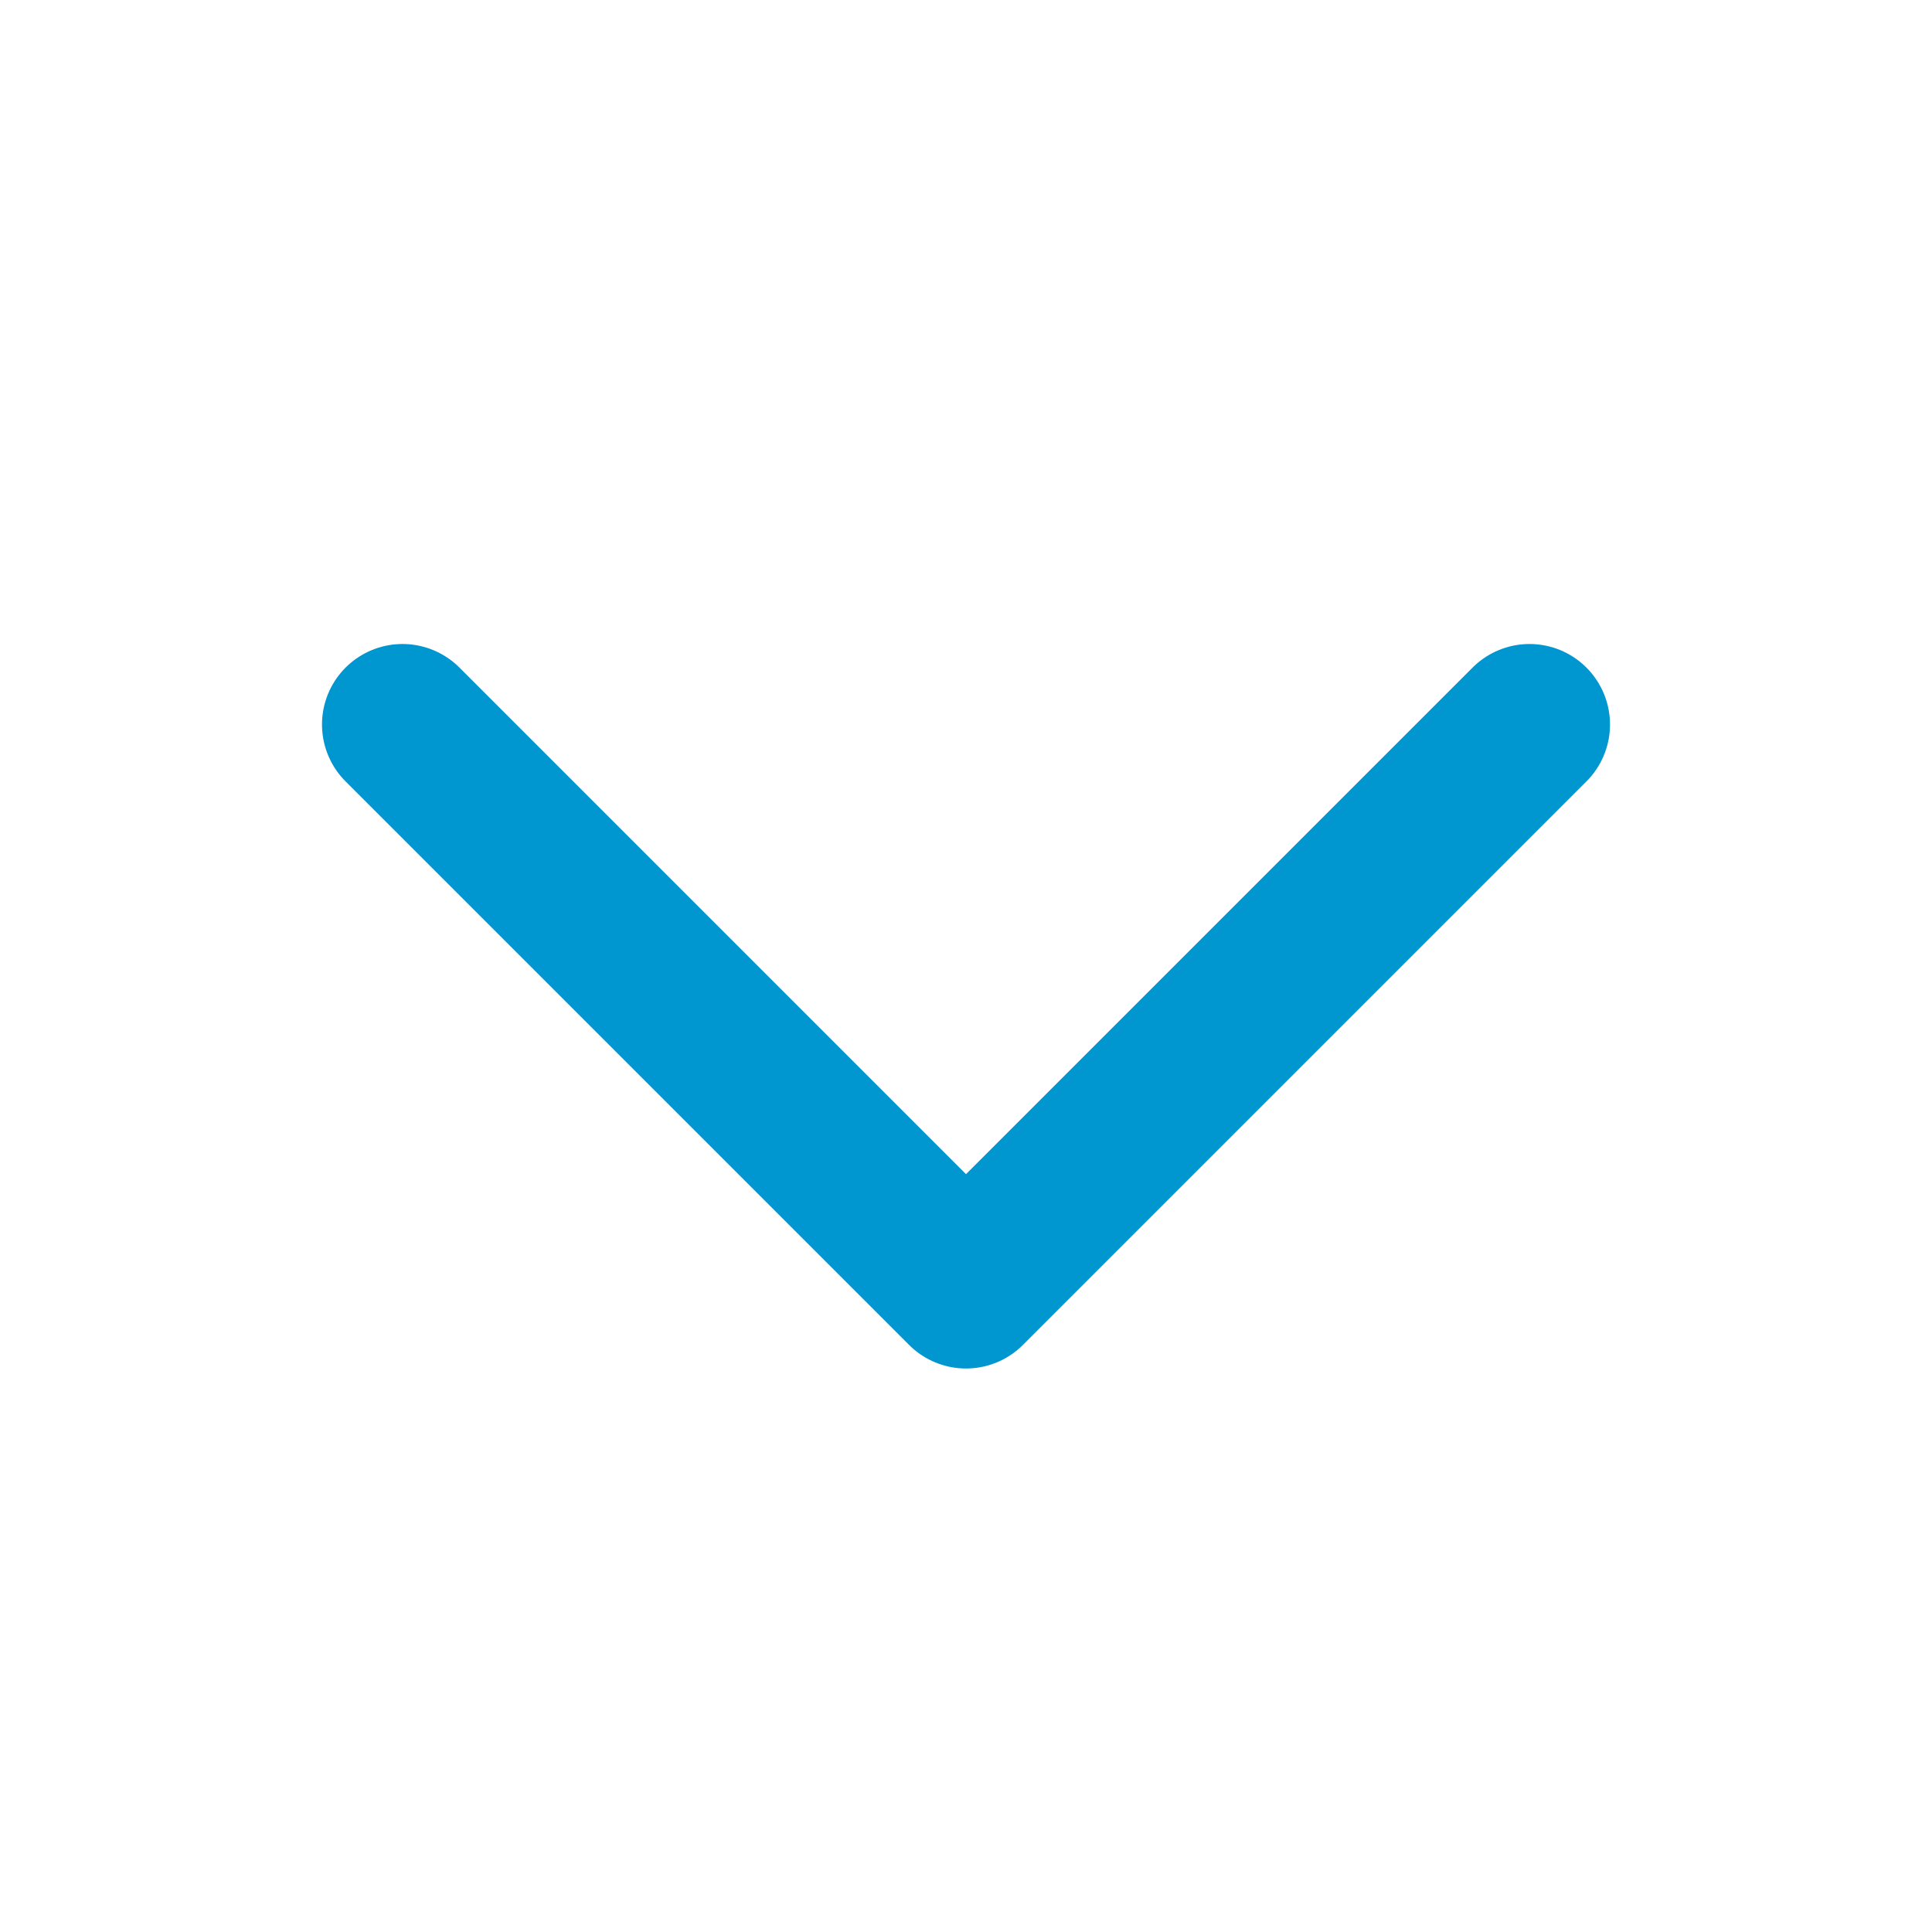
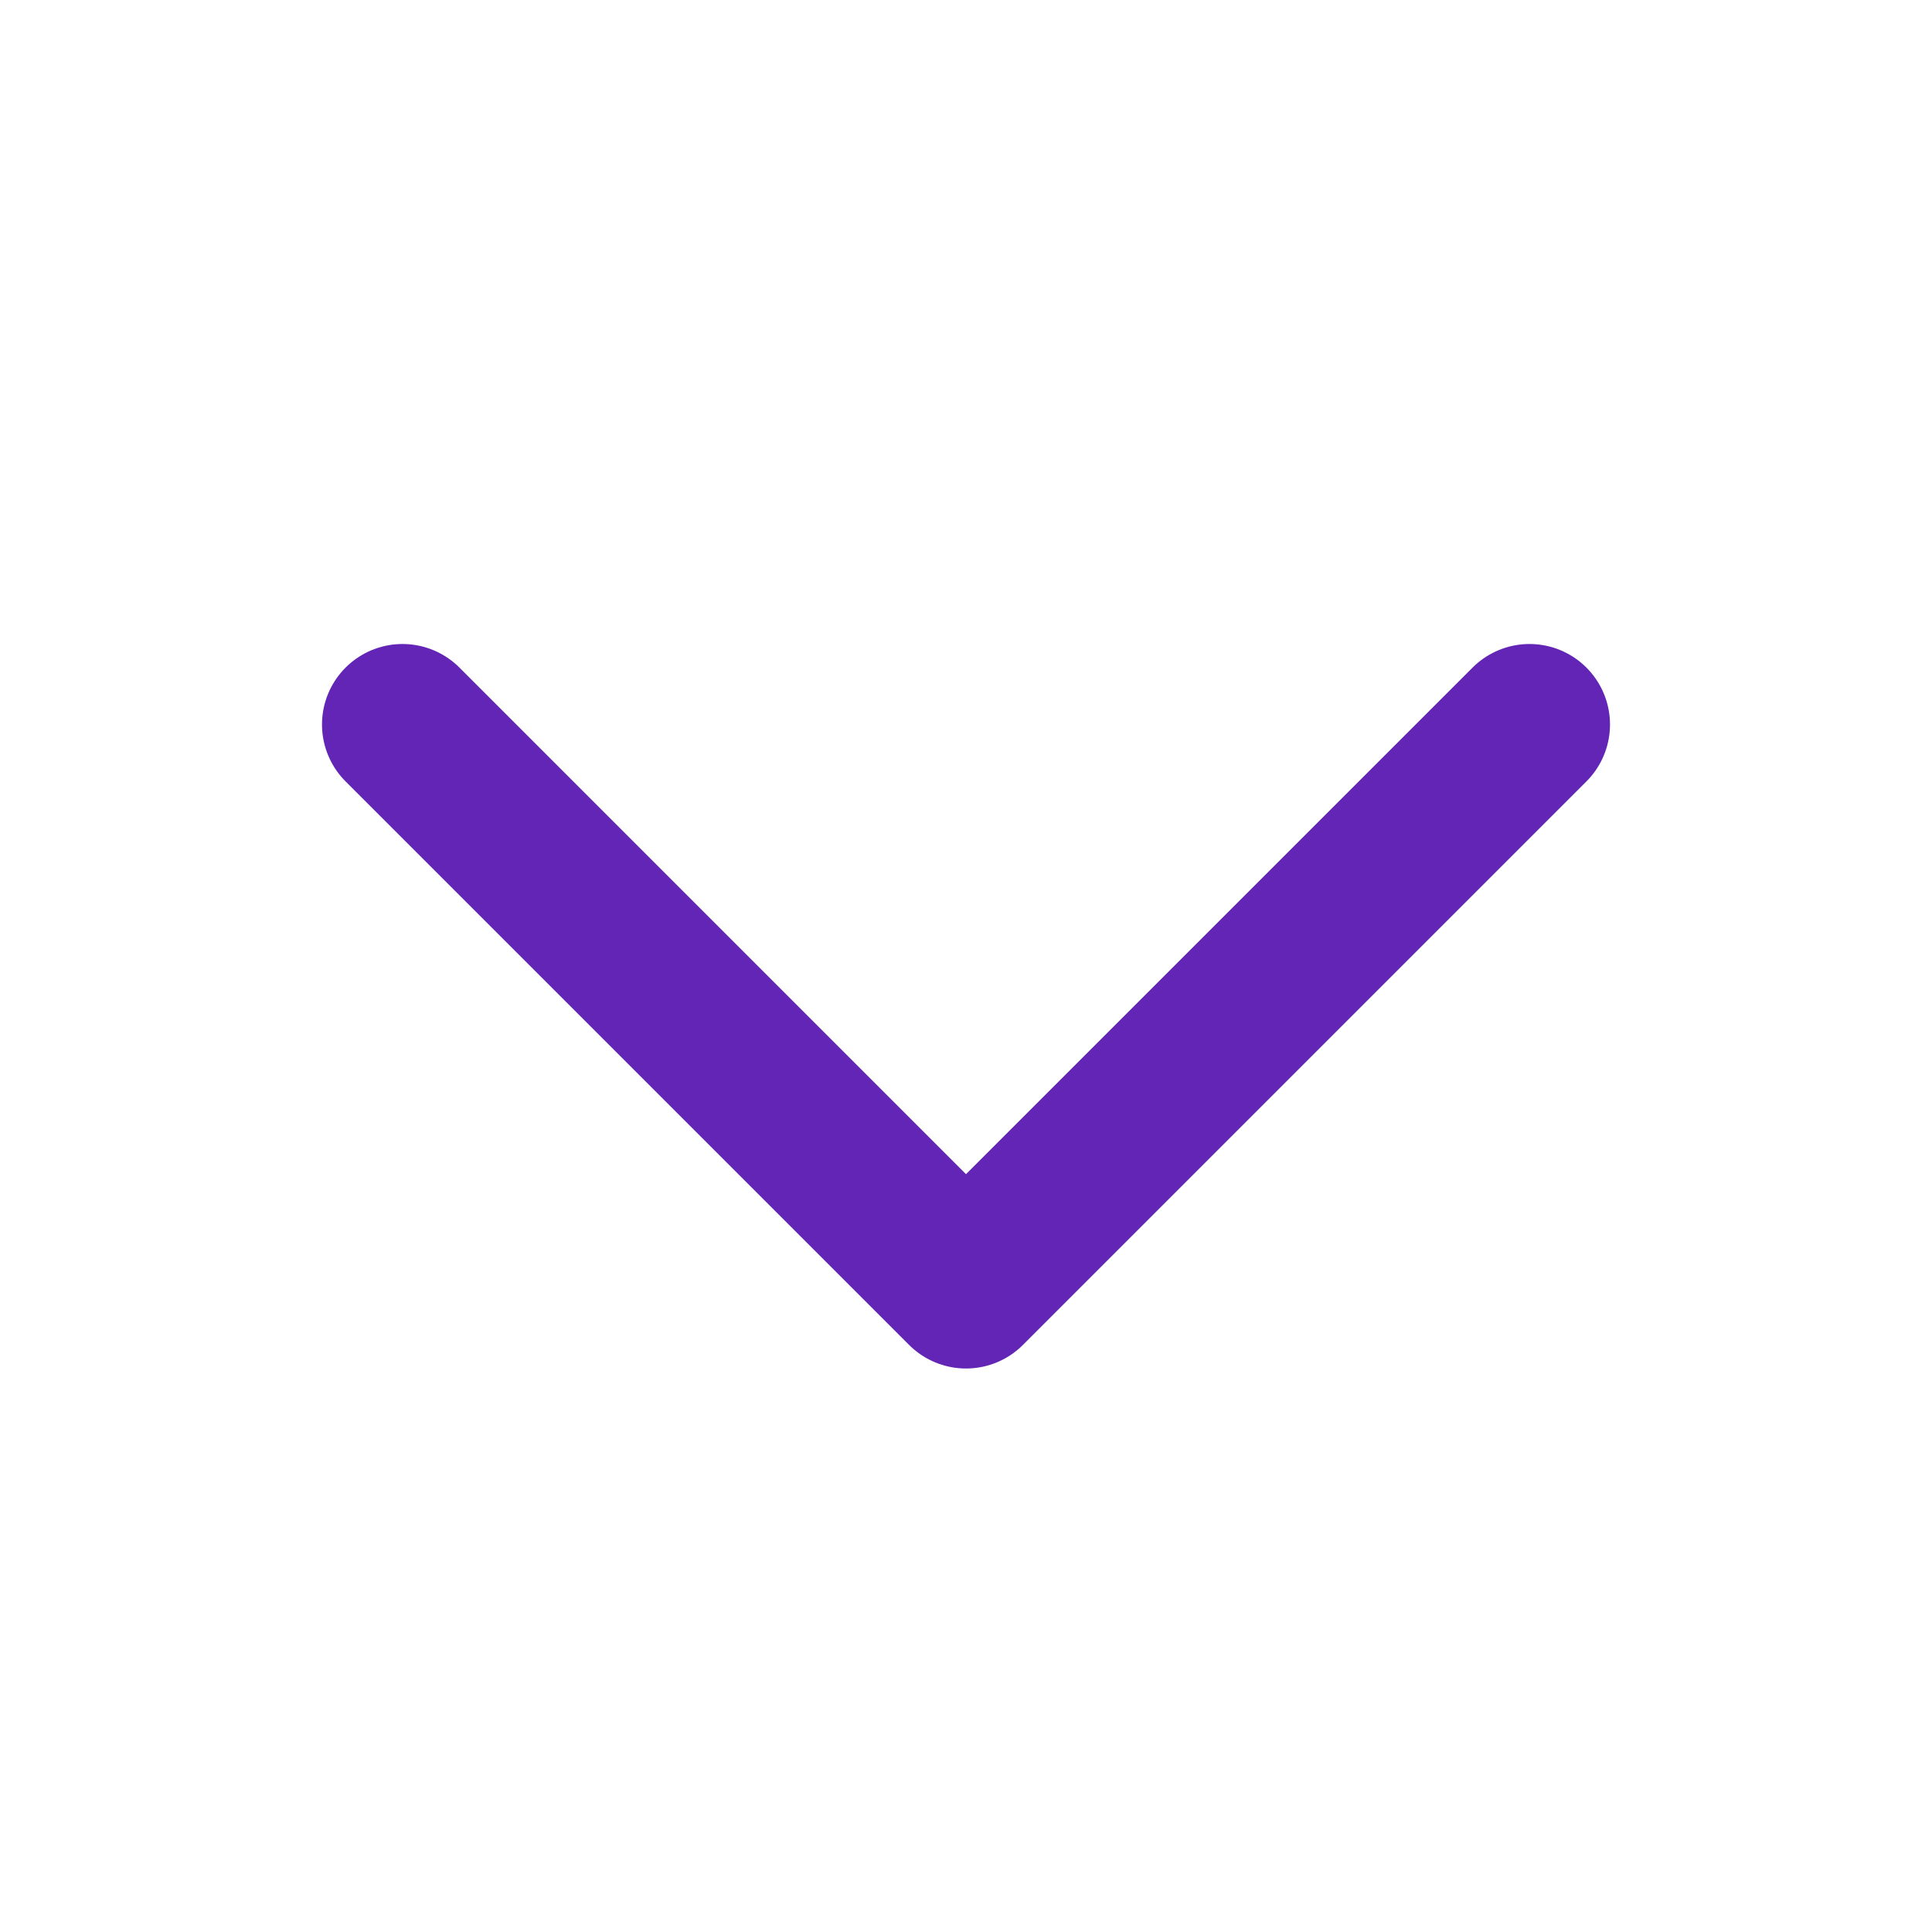
- <svg xmlns="http://www.w3.org/2000/svg" class="h-6 w-6" fill="none" viewBox="0 0 24 24" stroke="#0096cf">
+ <svg xmlns="http://www.w3.org/2000/svg" class="h-6 w-6" fill="none" viewBox="0 0 24 24" stroke="#6225B5">
  <path stroke-linecap="round" stroke-linejoin="round" stroke-width="2" d="M19 9l-7 7-7-7" />
</svg>
